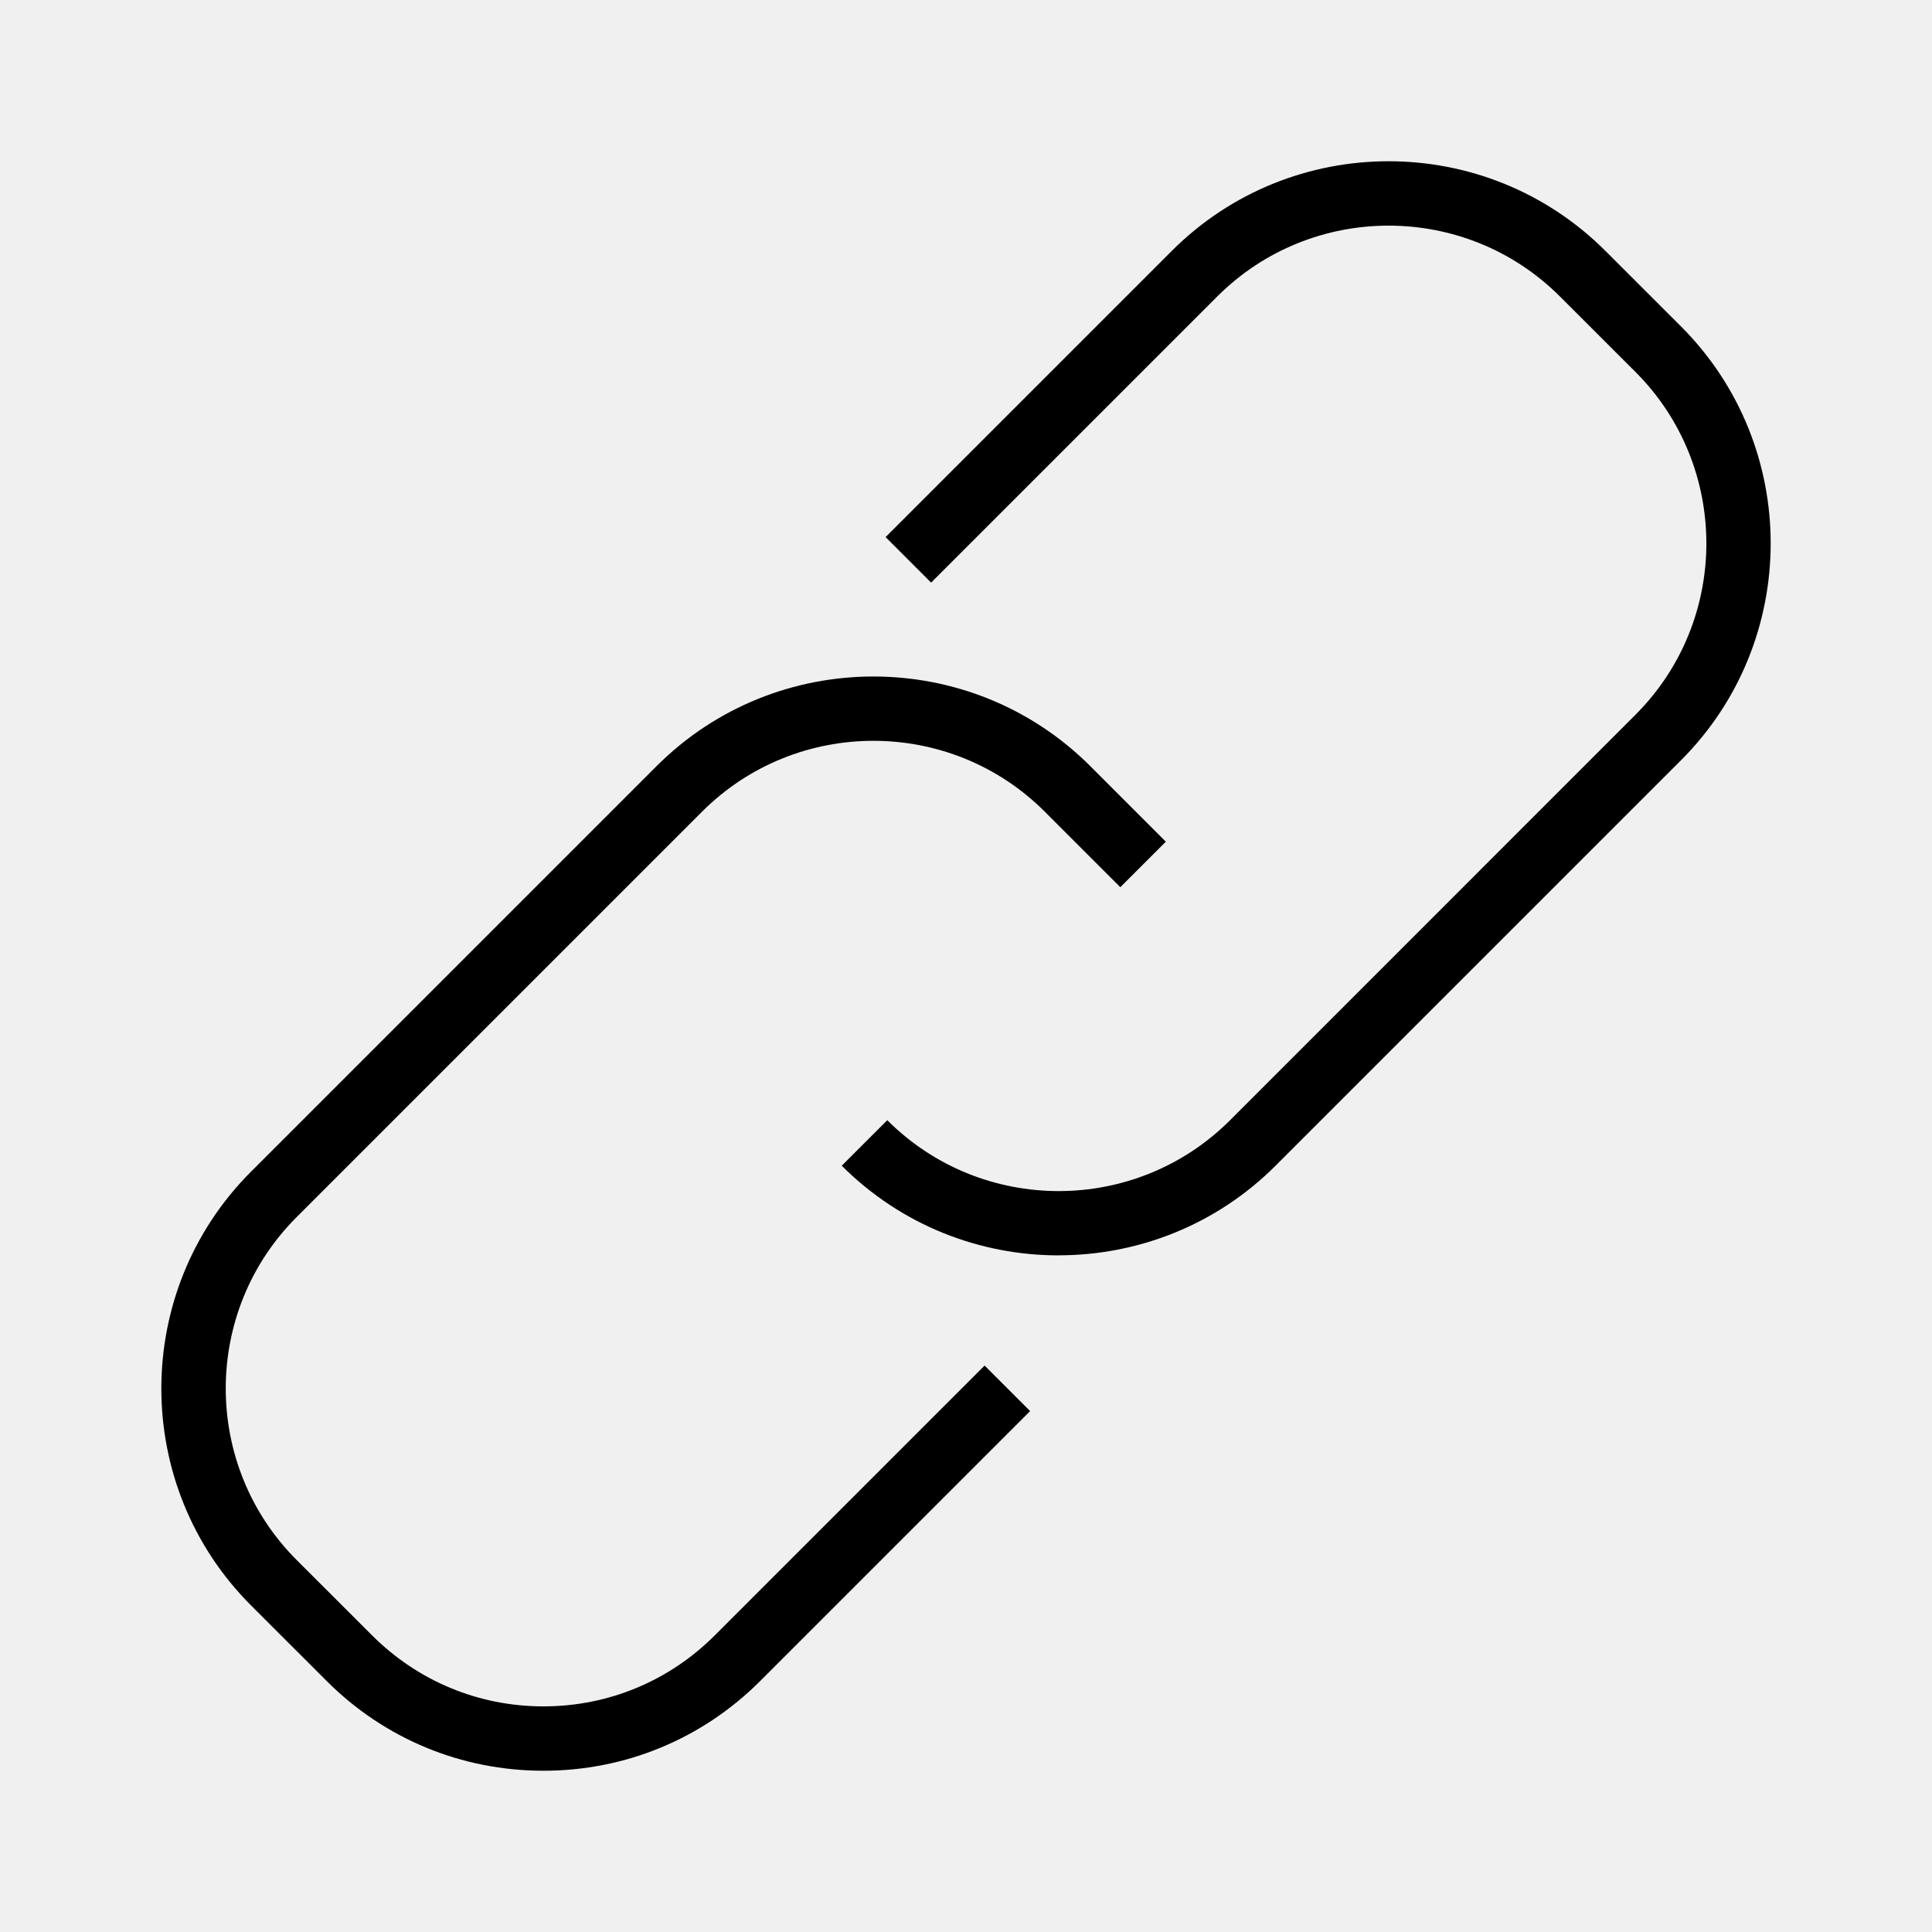
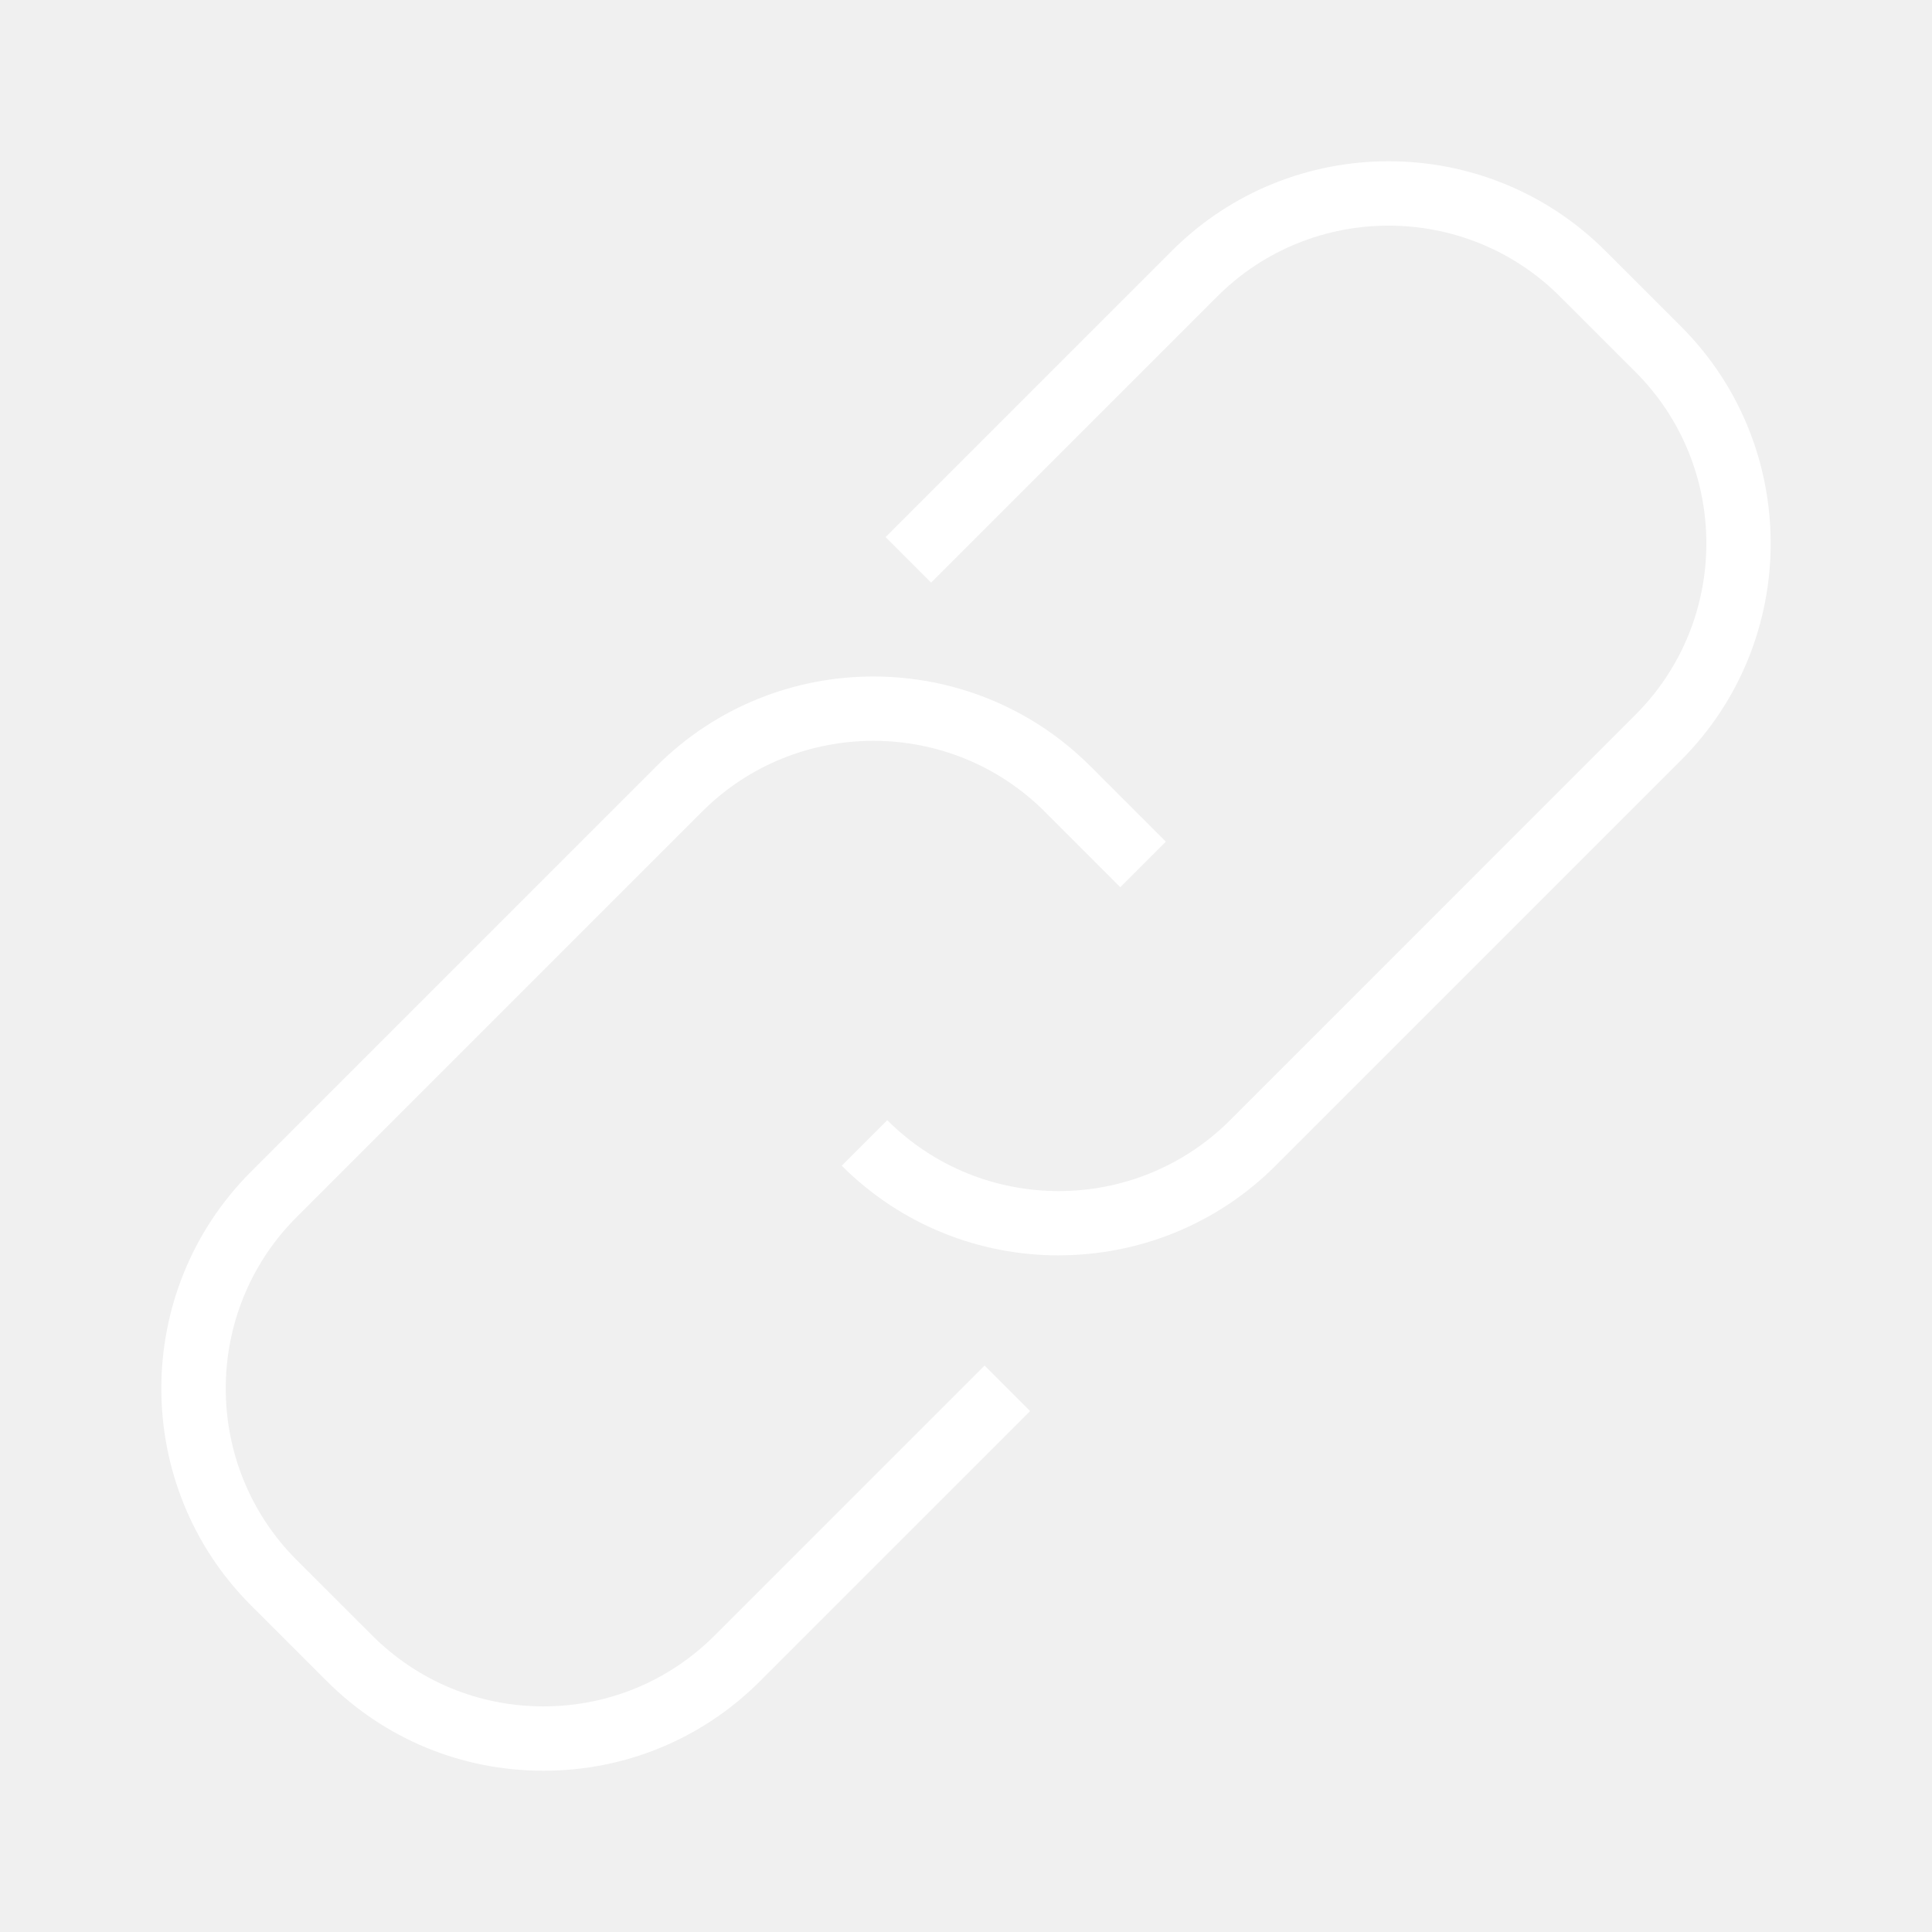
<svg xmlns="http://www.w3.org/2000/svg" version="1.1" width="32" height="32" viewBox="0 0 32 32">
  <g id="icomoon-ignore">
</g>
-   <path d="M17.534 20.793c-1.301 0-2.602-0.495-3.592-1.485l0.754-0.754c1.566 1.566 4.112 1.565 5.678 0l6.715-6.716c1.565-1.565 1.565-4.111 0-5.677l-1.251-1.25c-1.565-1.565-4.112-1.565-5.677 0l-4.739 4.739-0.754-0.754 4.739-4.739c1.98-1.981 5.203-1.982 7.185 0l1.251 1.25c1.98 1.981 1.98 5.204 0 7.185l-6.715 6.715c-0.99 0.99-2.292 1.485-3.593 1.485z" fill="#000000" />
-   <path d="M9.001 29.329c-1.357 0-2.633-0.528-3.592-1.488l-1.251-1.25c-1.981-1.982-1.981-5.204 0-7.185l6.716-6.716c1.98-1.98 5.205-1.98 7.185 0l1.251 1.251-0.754 0.754-1.251-1.251c-1.565-1.565-4.112-1.565-5.677 0l-6.716 6.716c-1.564 1.564-1.564 4.111 0 5.677l1.251 1.25c0.758 0.758 1.766 1.176 2.838 1.176s2.080-0.418 2.838-1.176l4.469-4.469 0.754 0.754-4.469 4.469c-0.959 0.96-2.235 1.488-3.592 1.488z" fill="#000000" />
+   <path d="M17.534 20.793c-1.301 0-2.602-0.495-3.592-1.485l0.754-0.754c1.566 1.566 4.112 1.565 5.678 0l6.715-6.716c1.565-1.565 1.565-4.111 0-5.677l-1.251-1.25c-1.565-1.565-4.112-1.565-5.677 0l-4.739 4.739-0.754-0.754 4.739-4.739c1.98-1.981 5.203-1.982 7.185 0l1.251 1.25c1.98 1.981 1.98 5.204 0 7.185l-6.715 6.715c-0.99 0.99-2.292 1.485-3.593 1.485z" fill="#ffffff" />
+   <path d="M9.001 29.329c-1.357 0-2.633-0.528-3.592-1.488l-1.251-1.25c-1.981-1.982-1.981-5.204 0-7.185l6.716-6.716c1.98-1.98 5.205-1.98 7.185 0l1.251 1.251-0.754 0.754-1.251-1.251c-1.565-1.565-4.112-1.565-5.677 0l-6.716 6.716c-1.564 1.564-1.564 4.111 0 5.677l1.251 1.25c0.758 0.758 1.766 1.176 2.838 1.176s2.080-0.418 2.838-1.176l4.469-4.469 0.754 0.754-4.469 4.469c-0.959 0.96-2.235 1.488-3.592 1.488z" fill="#ffffff" />
</svg>
